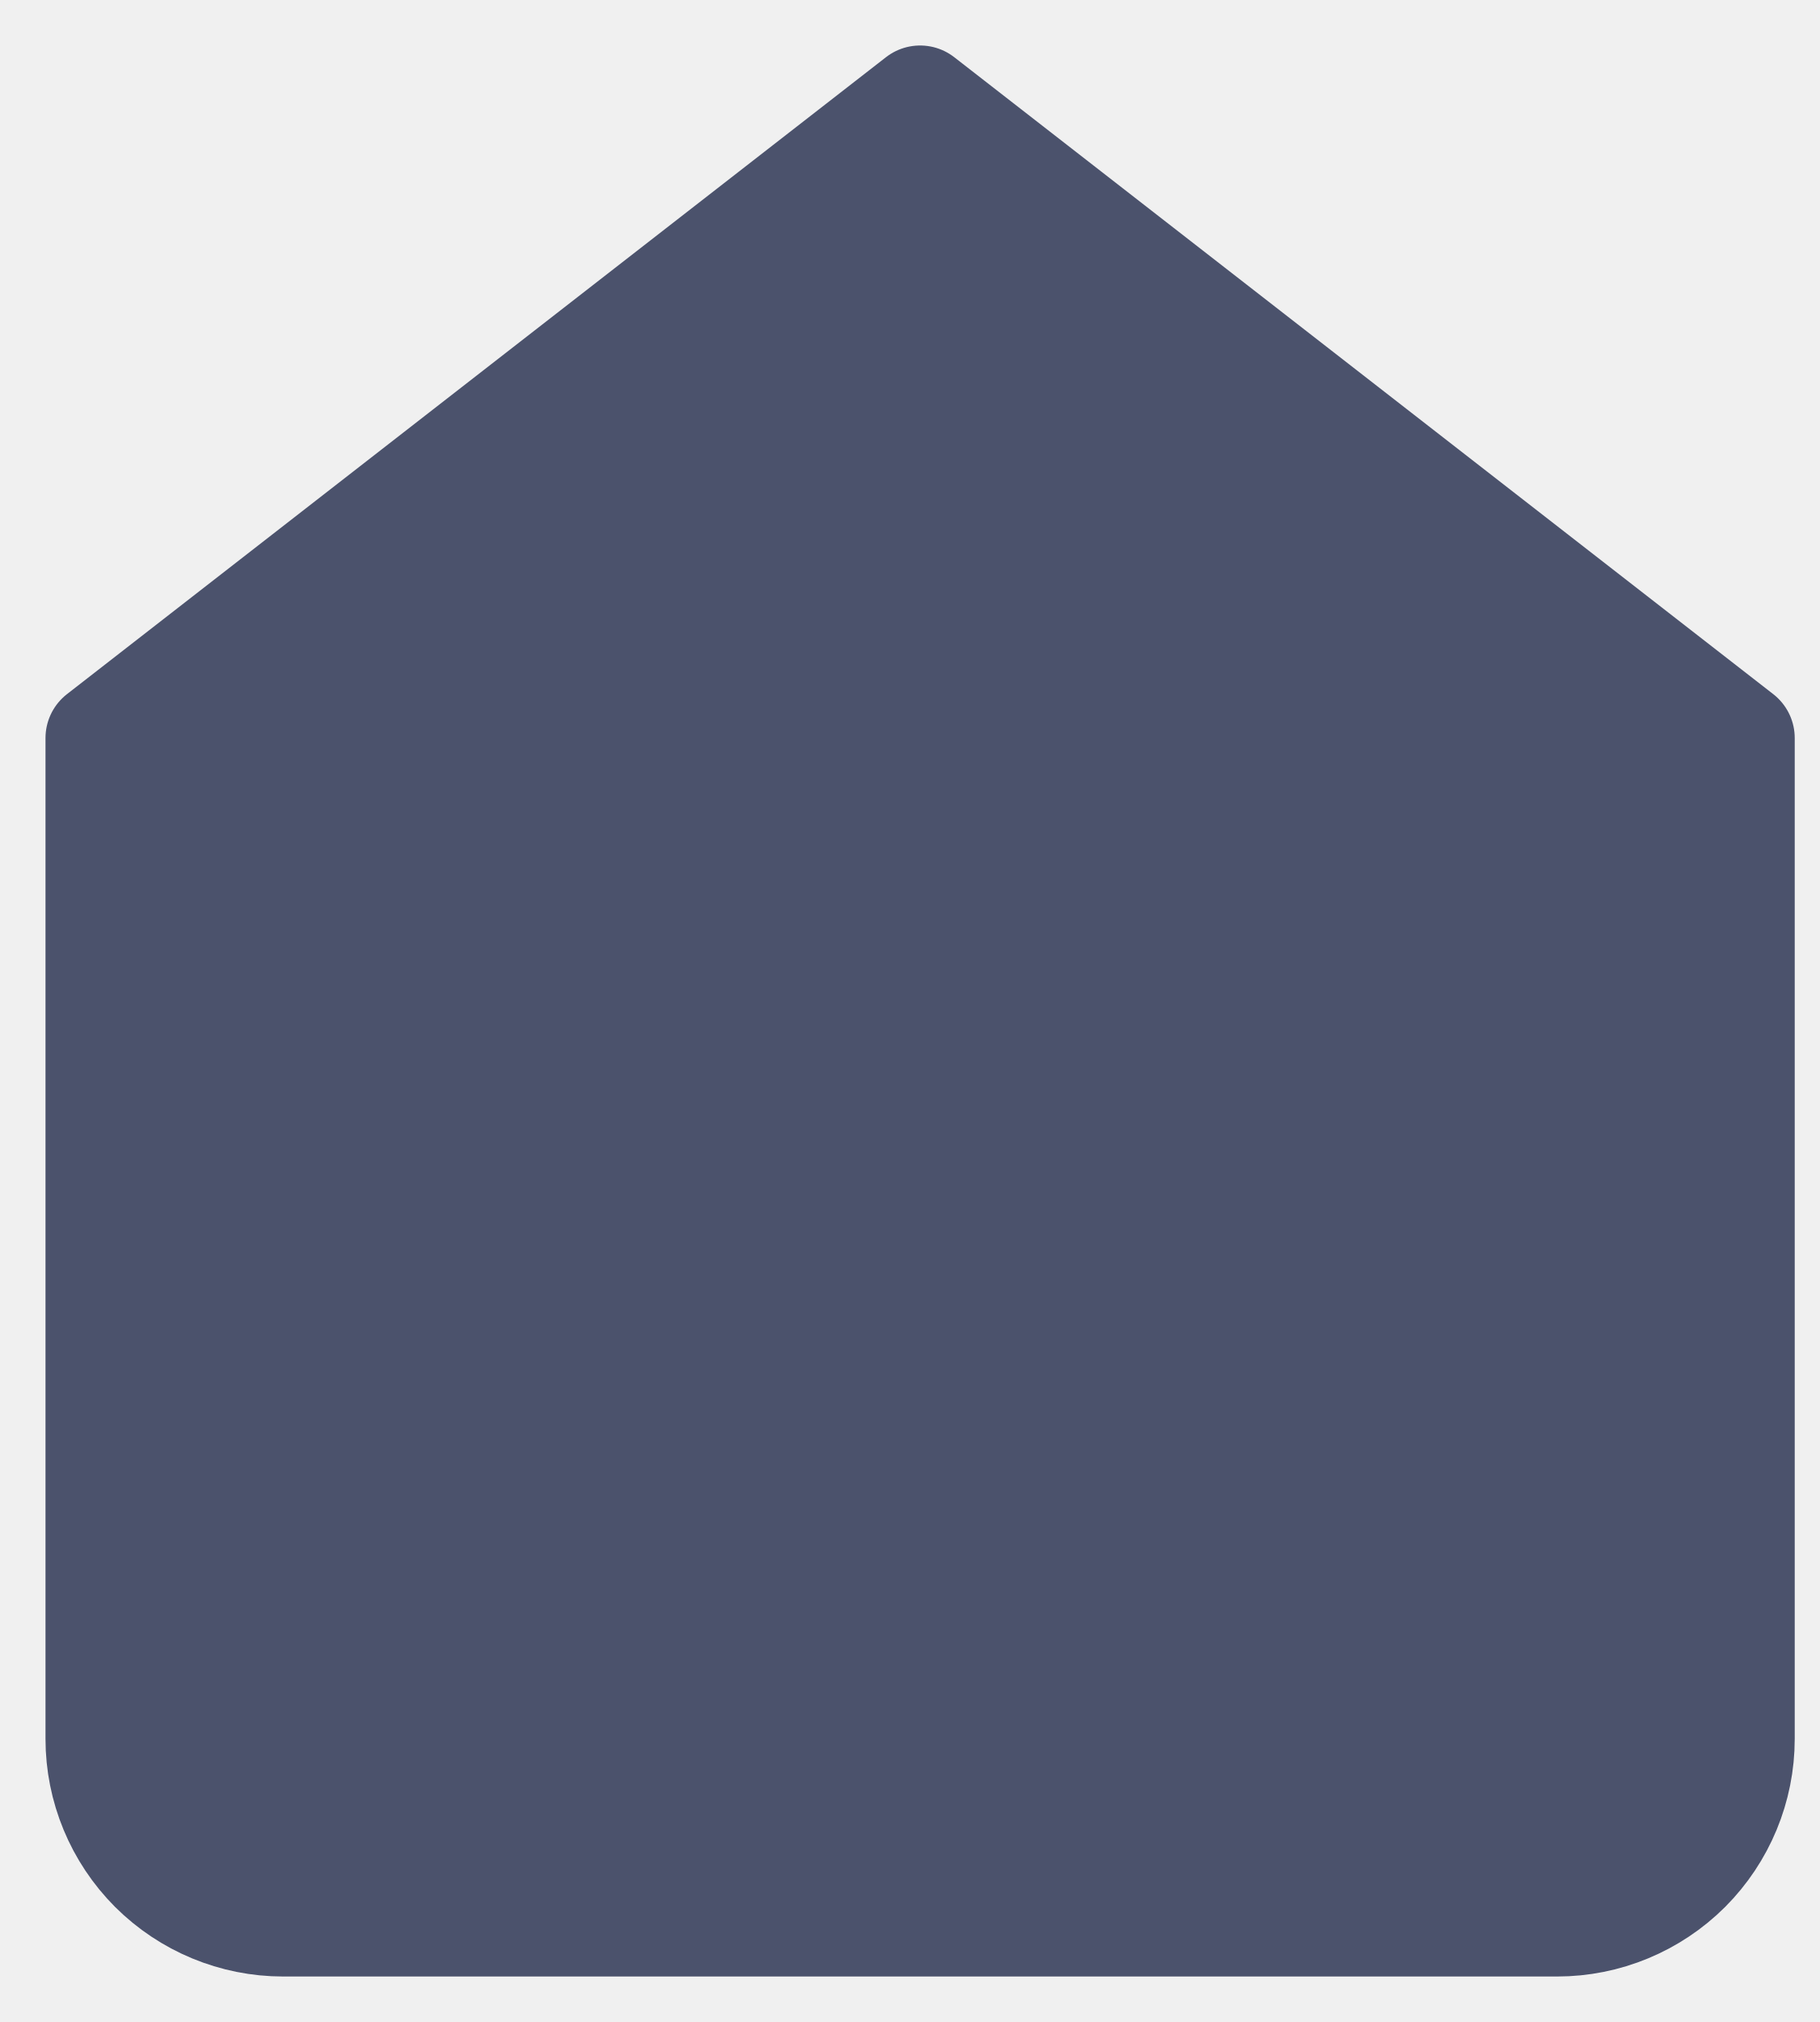
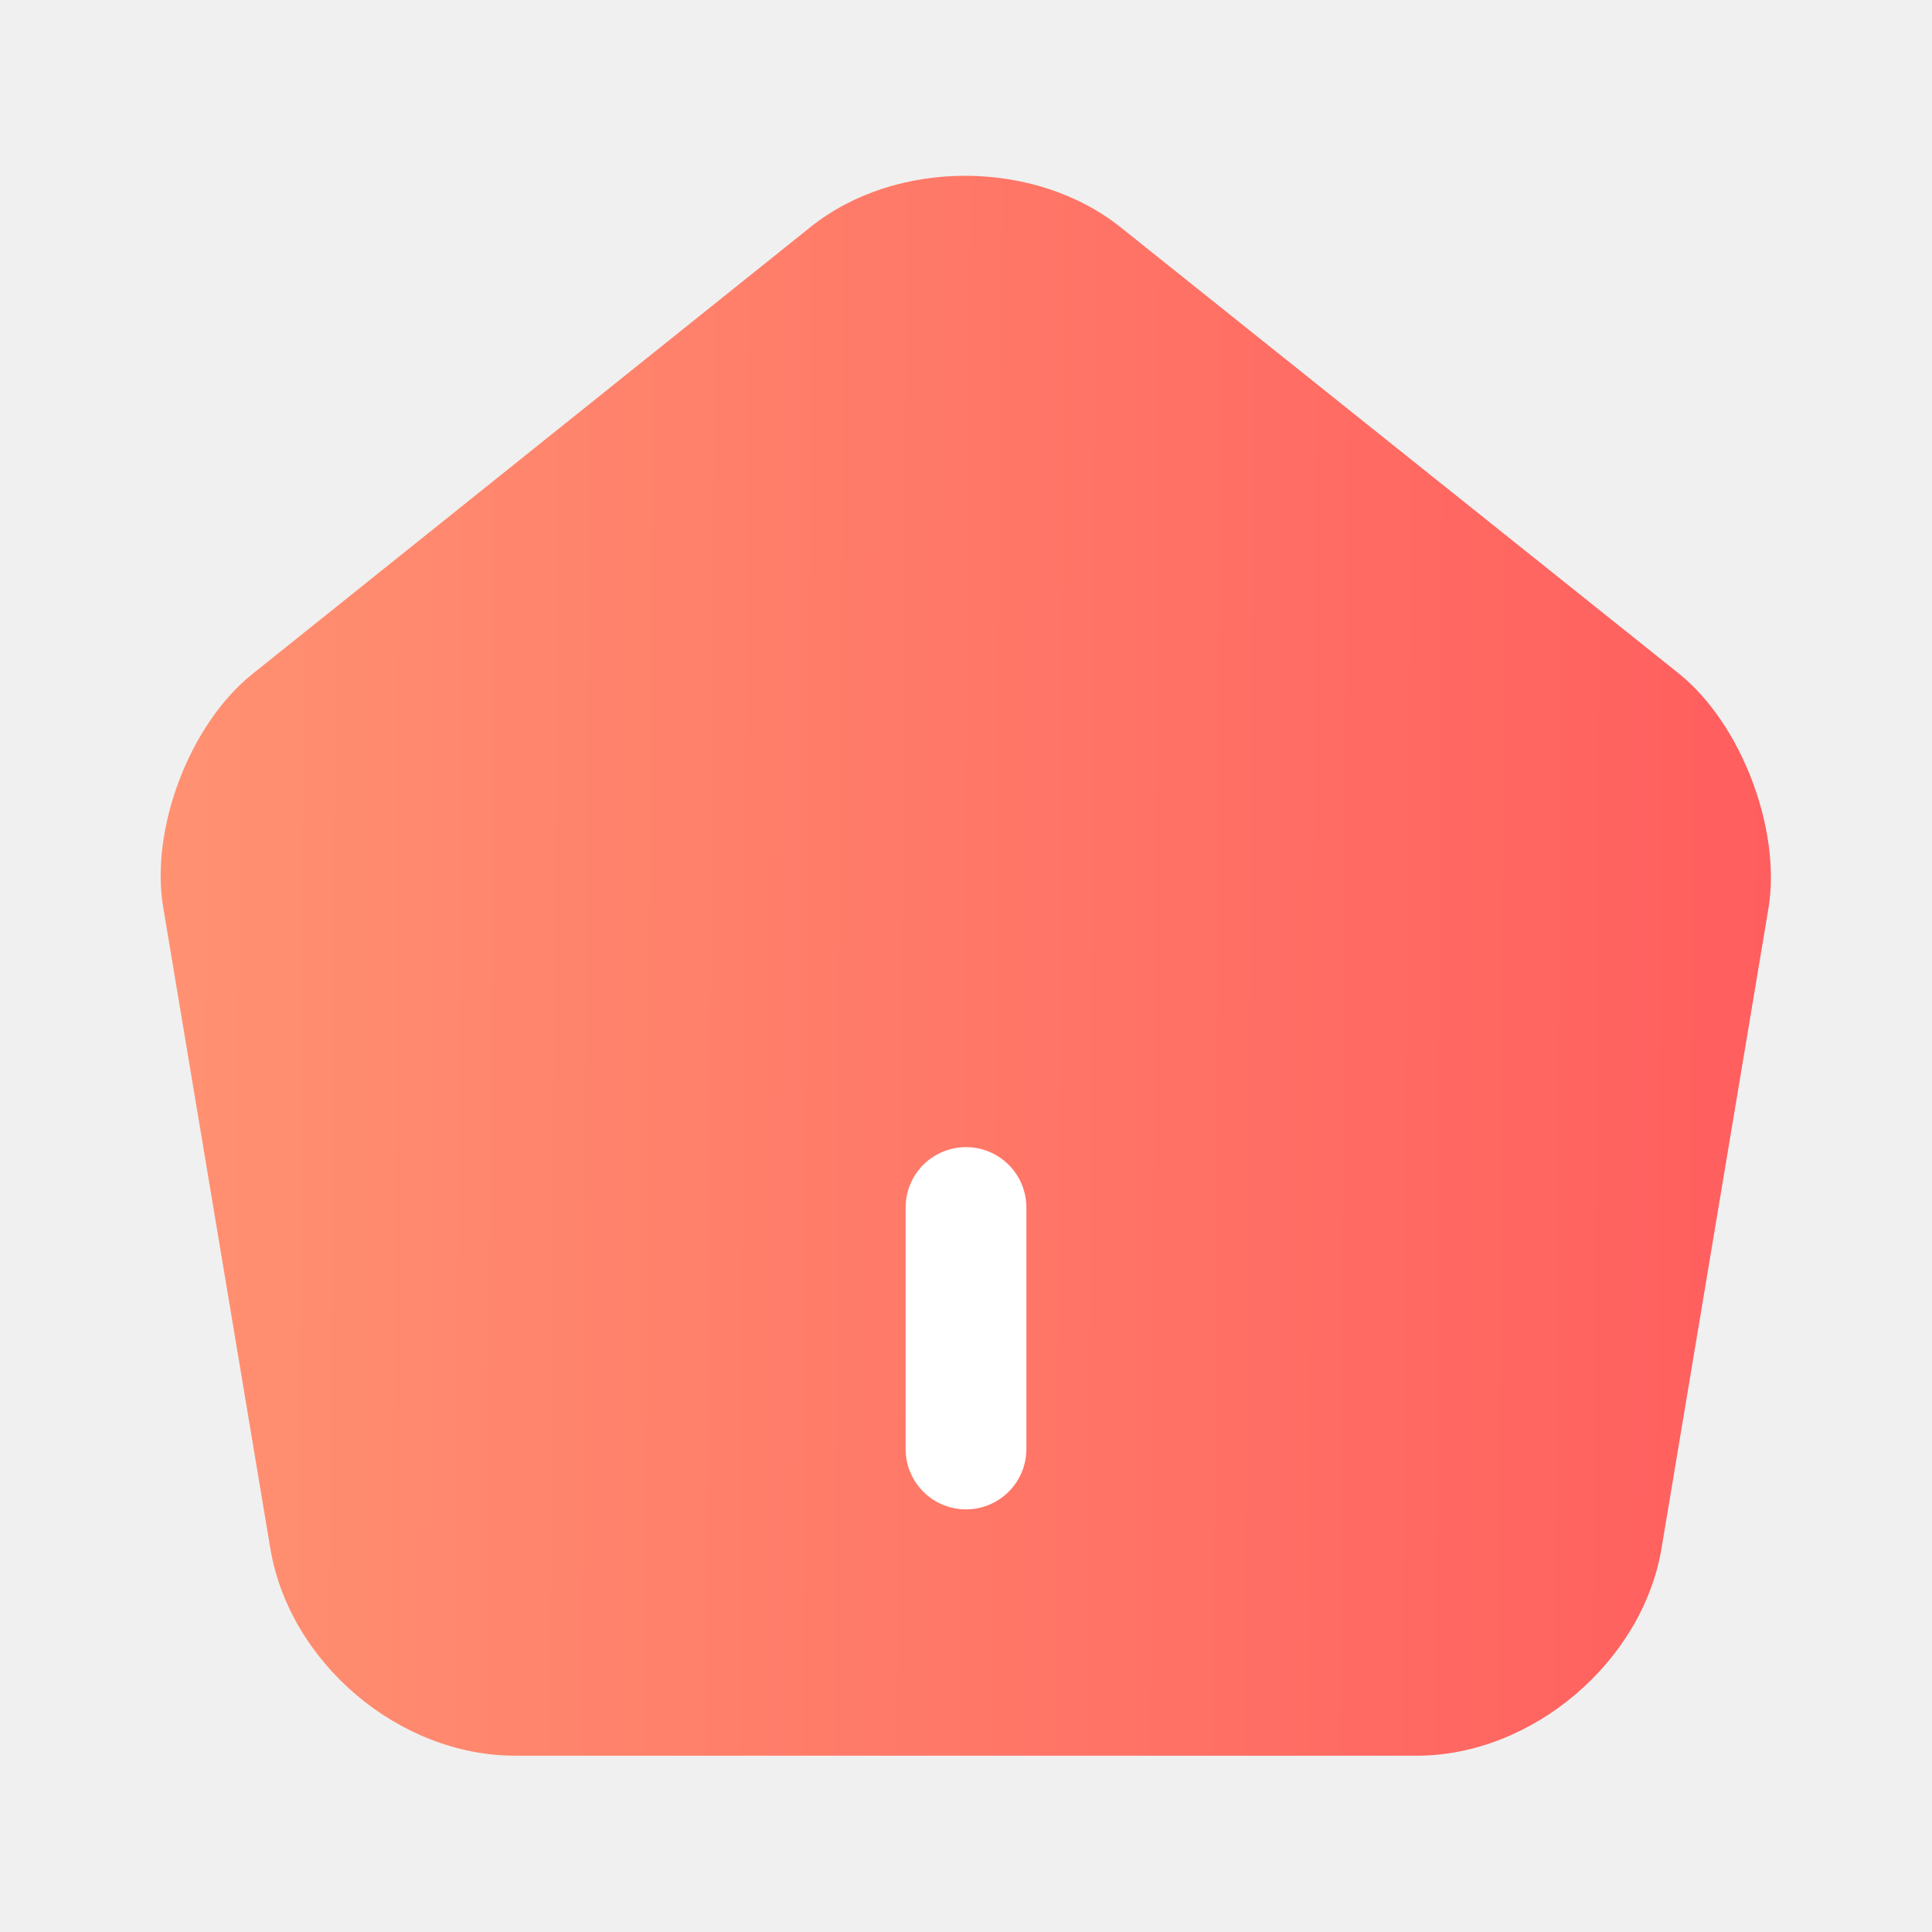
- <svg xmlns="http://www.w3.org/2000/svg" width="18" height="20" viewBox="0 0 18 20" fill="none">
-   <path d="M1 7.3L9.1 1L17.2 7.3V17.2C17.2 17.677 17.01 18.135 16.673 18.473C16.335 18.81 15.877 19 15.4 19H2.8C2.323 19 1.865 18.81 1.527 18.473C1.19 18.135 1 17.677 1 17.2V7.3Z" fill="#4B526C" stroke="#4B526C" stroke-width="1.1" stroke-linecap="round" stroke-linejoin="round" />
+ <svg xmlns="http://www.w3.org/2000/svg" width="24" height="24" viewBox="0 0 24 24" fill="none">
+   <defs>
+     <linearGradient id="paint0_linear_650_1123" x1="1.996" y1="10.002" x2="22.005" y2="10.124" gradientUnits="userSpaceOnUse">
+       <stop stop-color="#FF9171" />
+       <stop offset="1" stop-color="#FF5E5E" />
+     </linearGradient>
+   </defs>
+   <path fill="url(#paint0_linear_650_1123)" d="M10.069 2.82L3.139 8.37C2.359 8.99 1.859 10.3 2.029 11.28L3.359 19.24C3.599 20.66 4.959 21.81 6.399 21.81H17.599C19.029 21.81 20.399 20.65 20.639 19.24L21.969 11.28C22.129 10.3 21.629 8.99 20.859 8.37L13.929 2.83C12.859 1.97 11.129 1.97 10.069 2.82Z" />
+   <path d="M12 18V15" stroke="white" stroke-width="1.5" stroke-linecap="round" stroke-linejoin="round" />
</svg>
